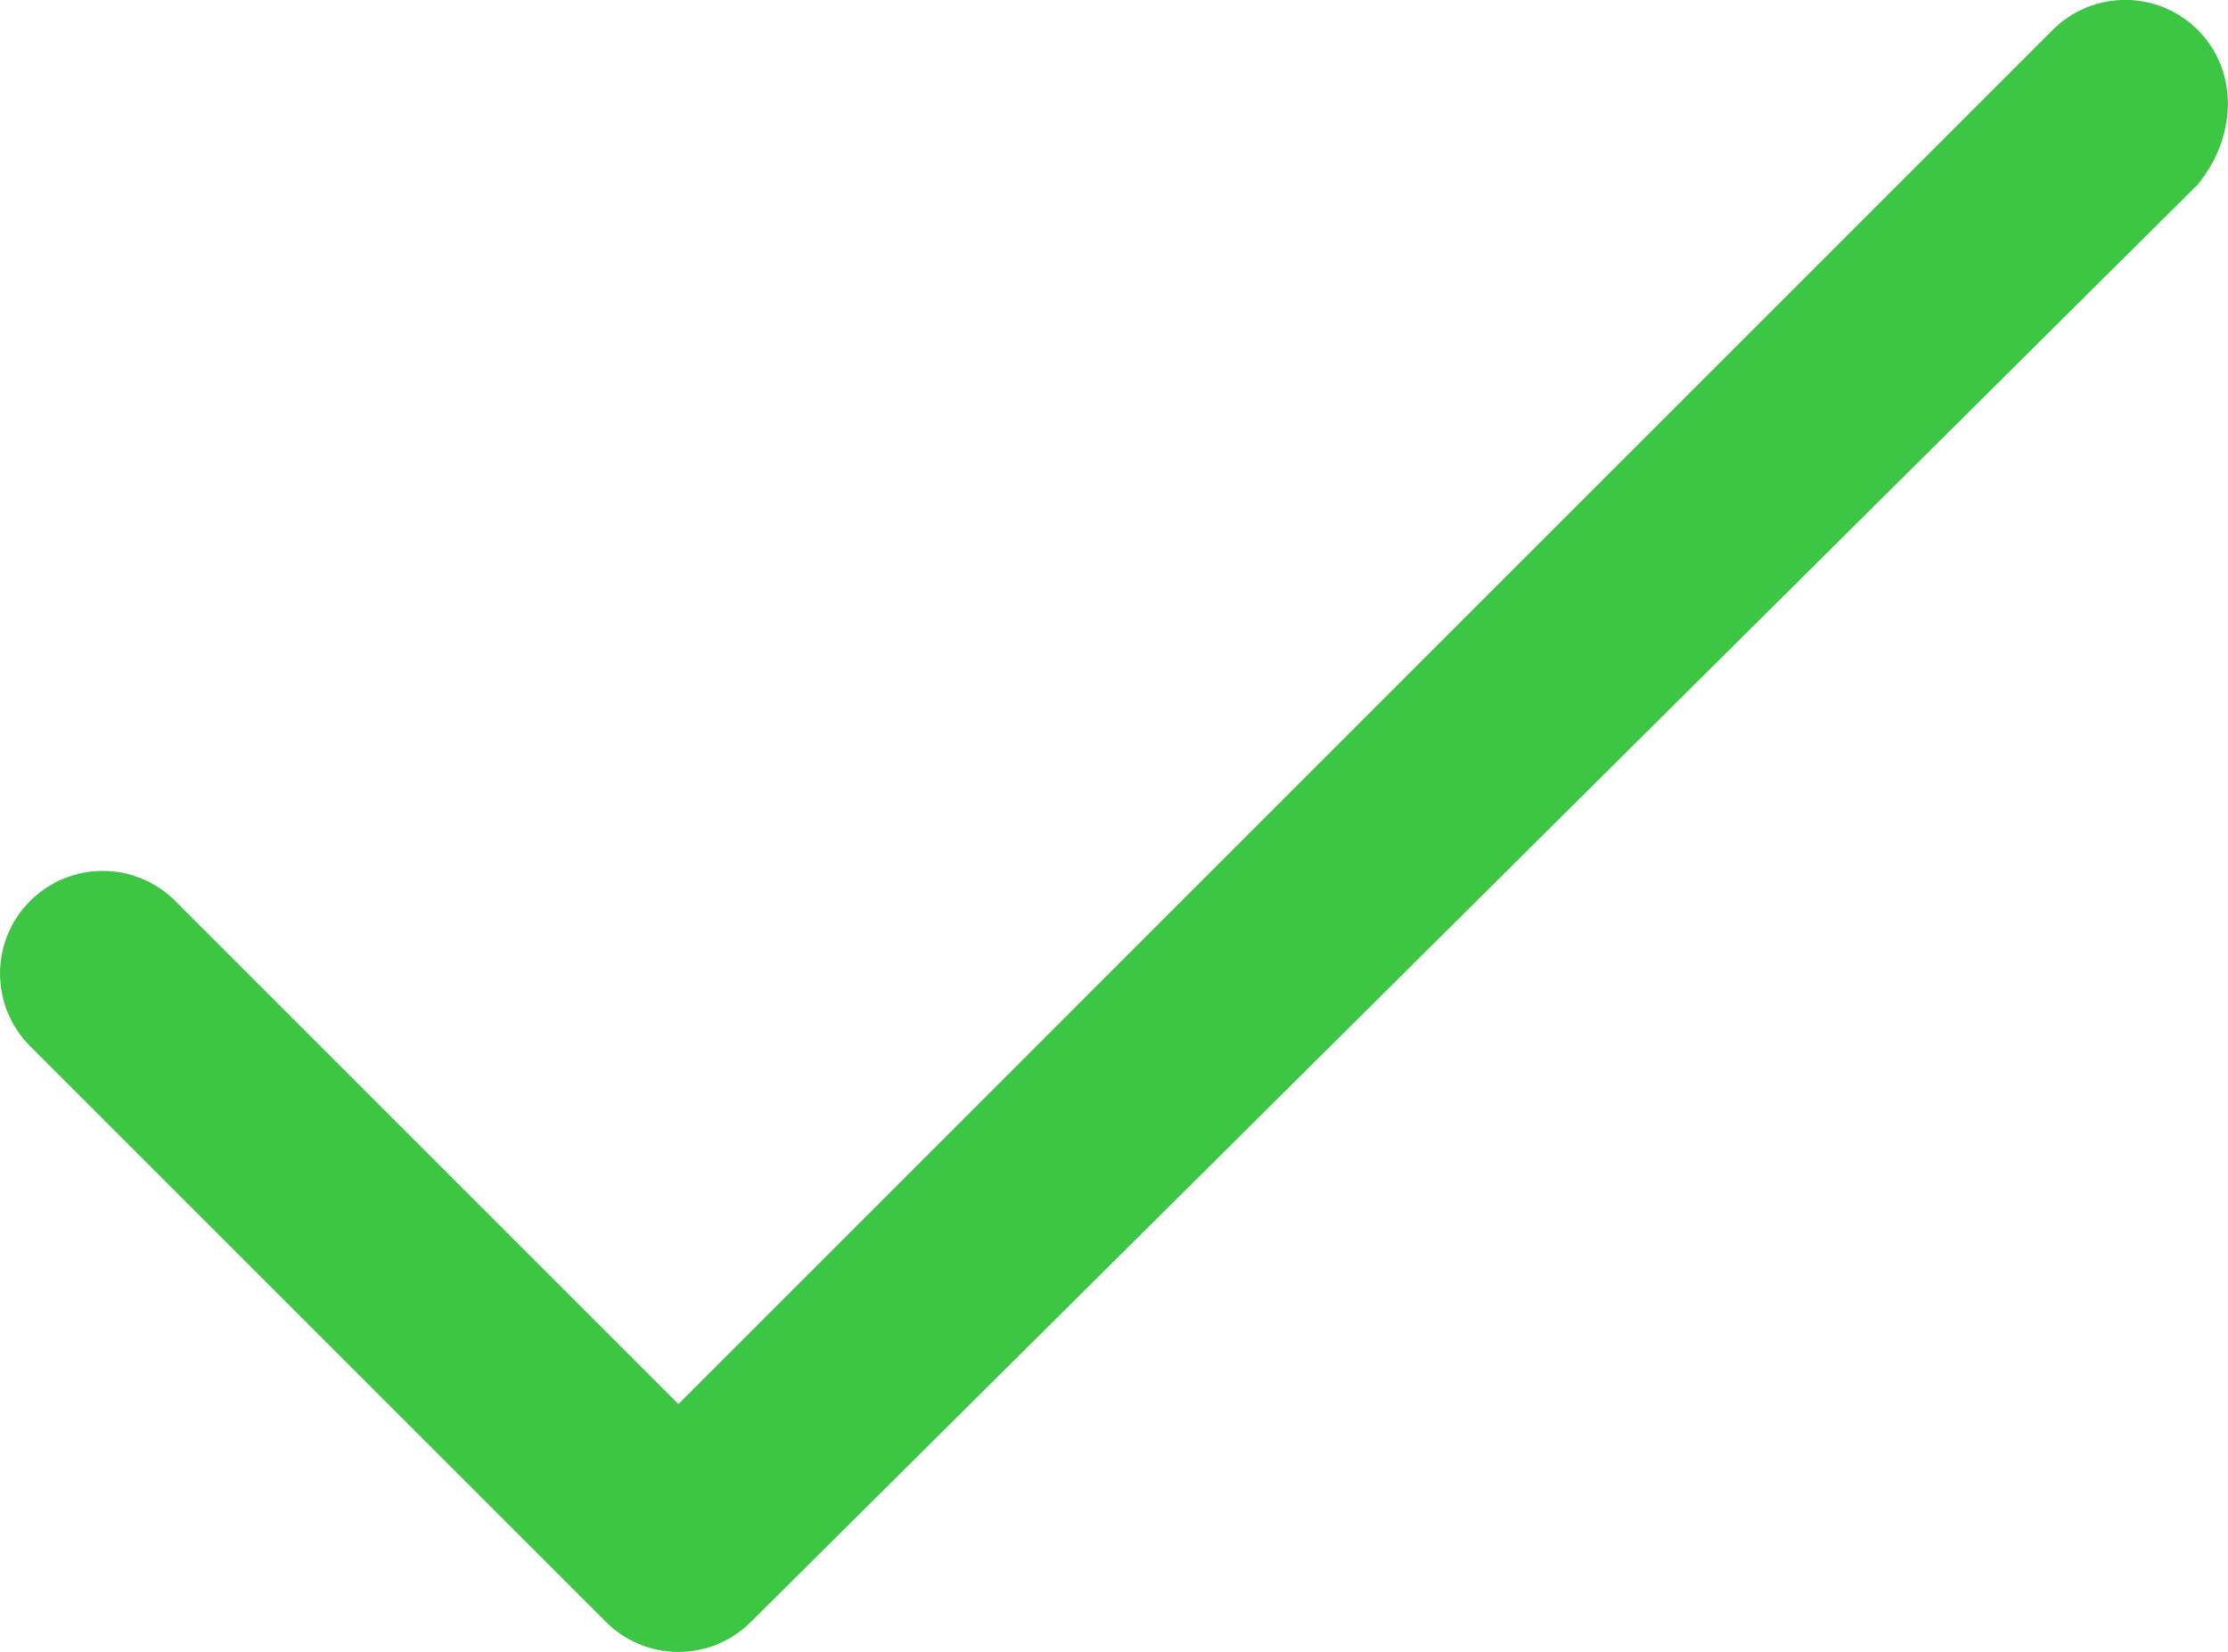
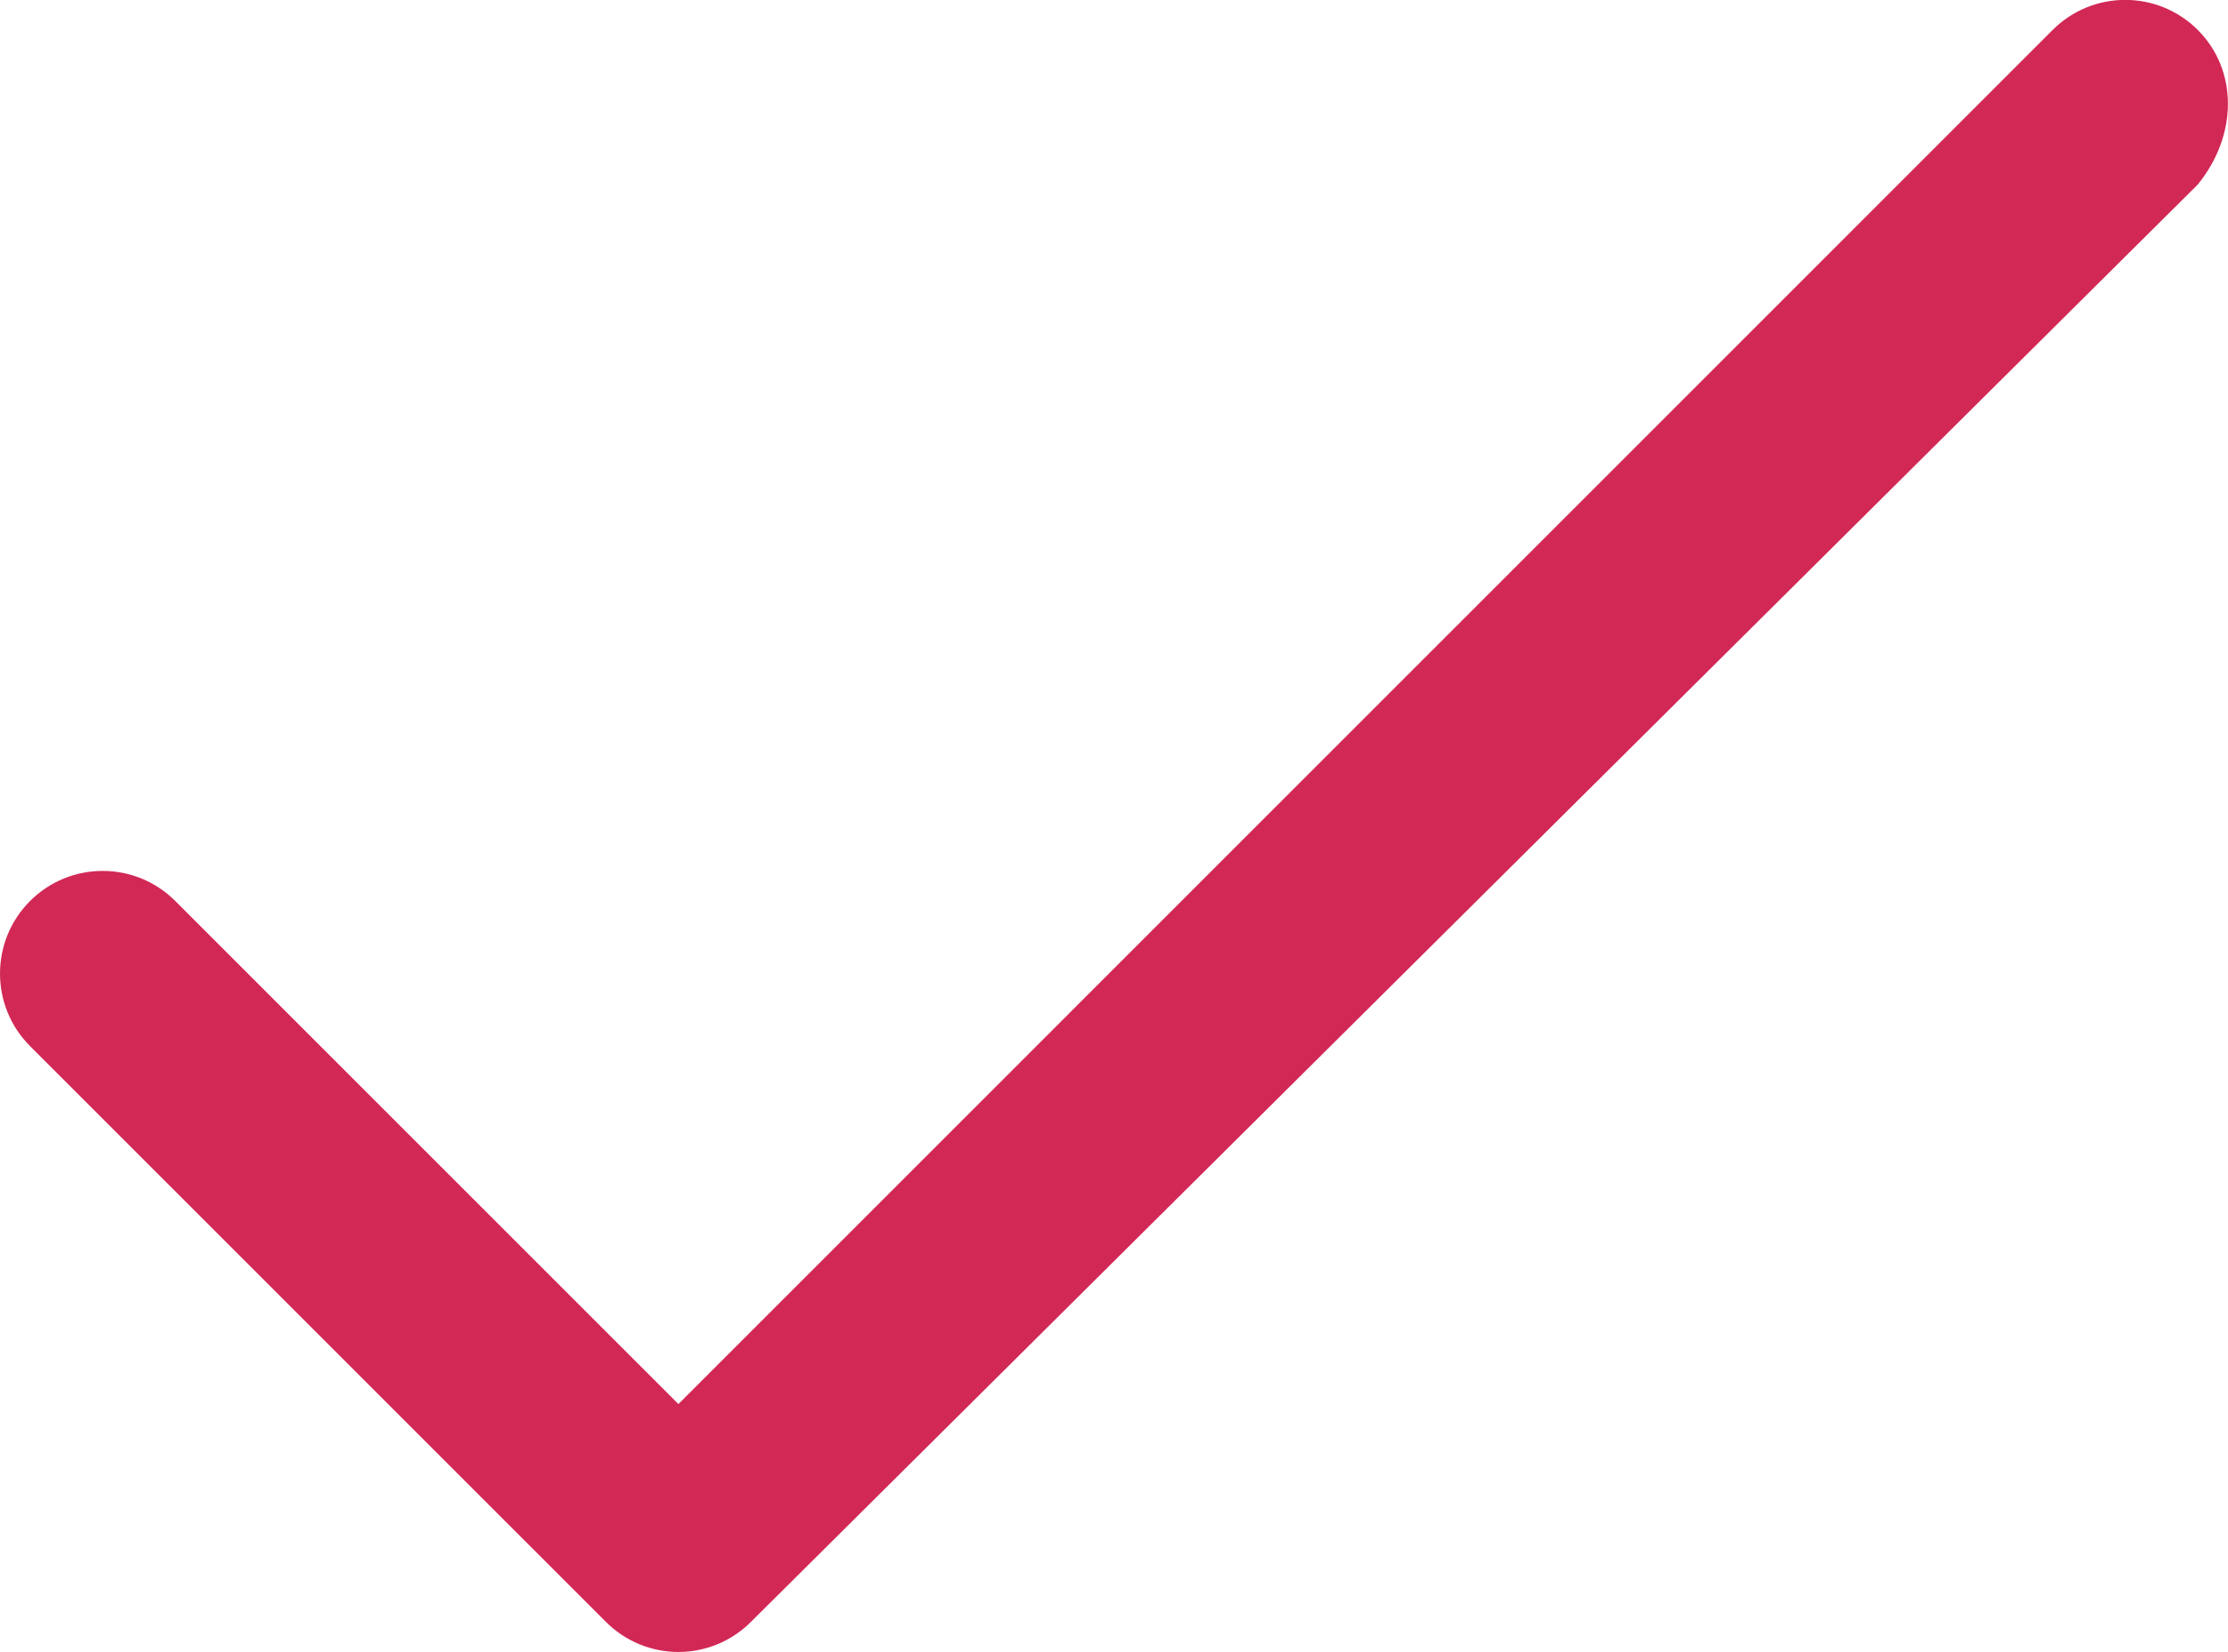
<svg xmlns="http://www.w3.org/2000/svg" version="1.0" width="21.698" height="16.09" viewBox="-82.357 4.875 21.698 16.09">
-   <path d="M-60.953 5.167a.999.999 0 00-1.414 0L-75.75 18.551l-4.9-4.9a.999.999 0 10-1.414 1.414l5.607 5.607a.997.997 0 001.414 0l14.09-14c.391-.481.391-1.114 0-1.505z" fill="#3DC644" />
+   <path d="M-60.953 5.167a.999.999 0 00-1.414 0L-75.75 18.551l-4.9-4.9a.999.999 0 10-1.414 1.414l5.607 5.607a.997.997 0 001.414 0l14.09-14c.391-.481.391-1.114 0-1.505z" fill="#d22856" />
</svg>
